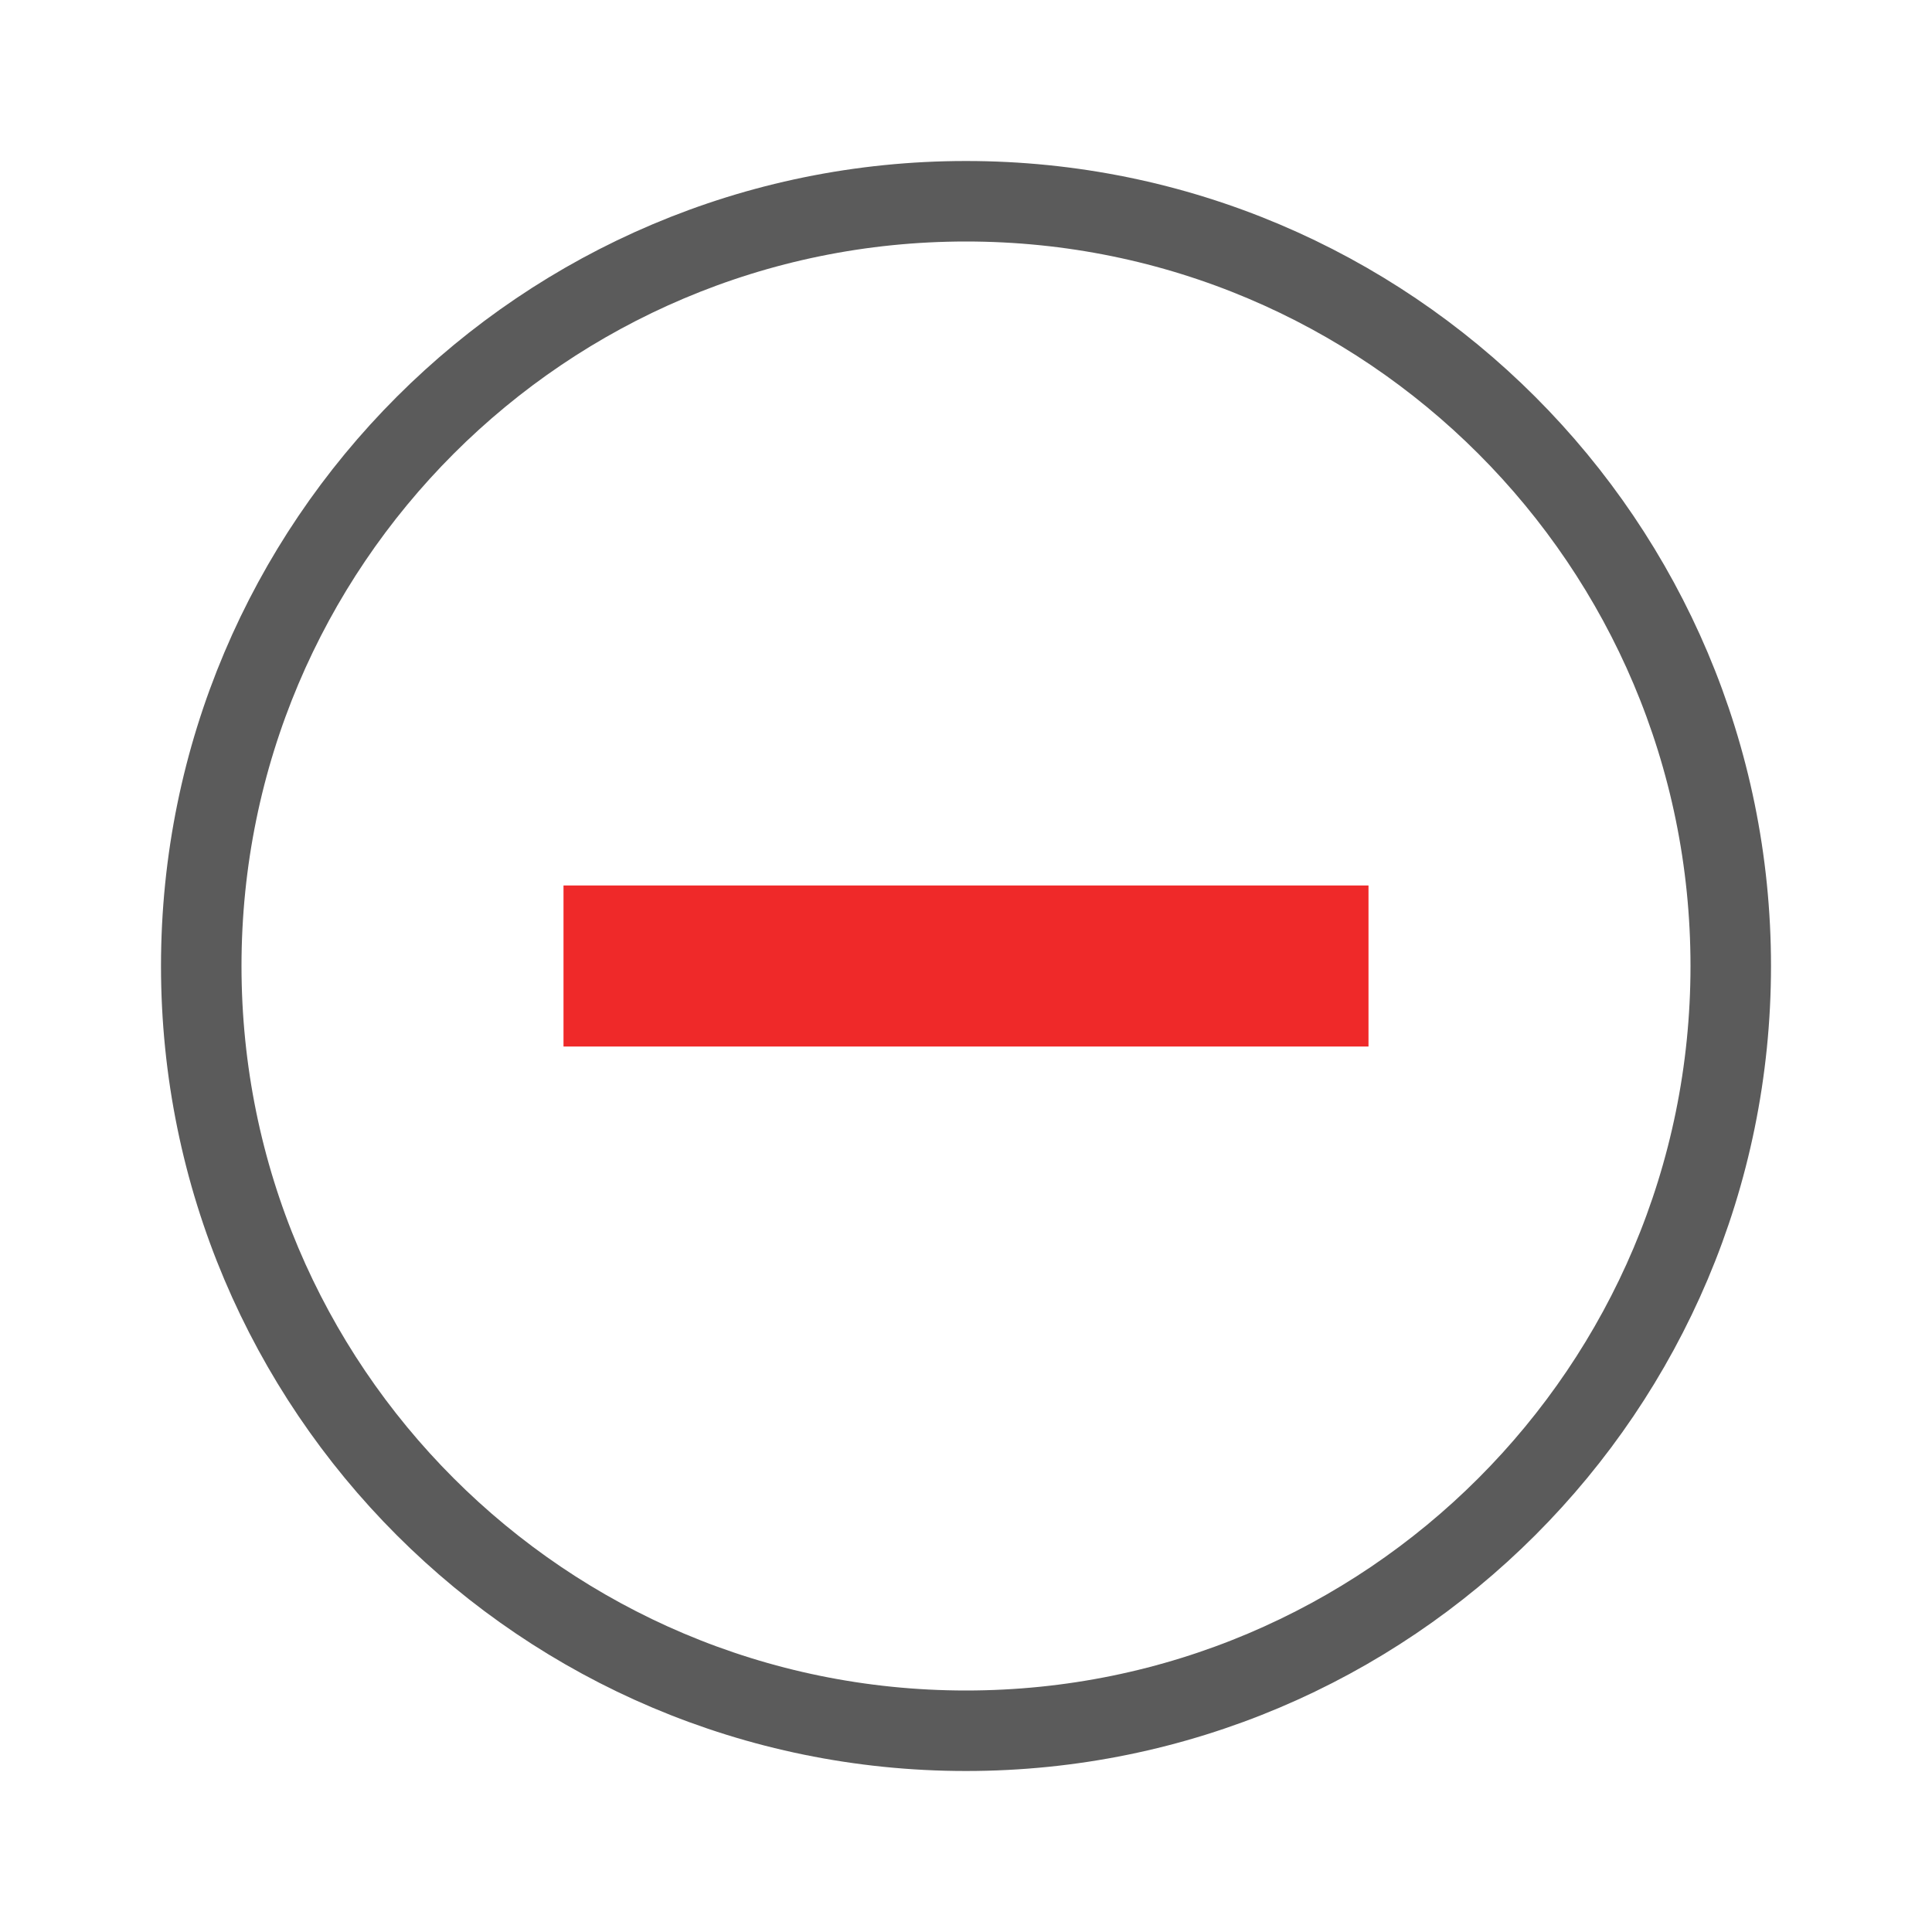
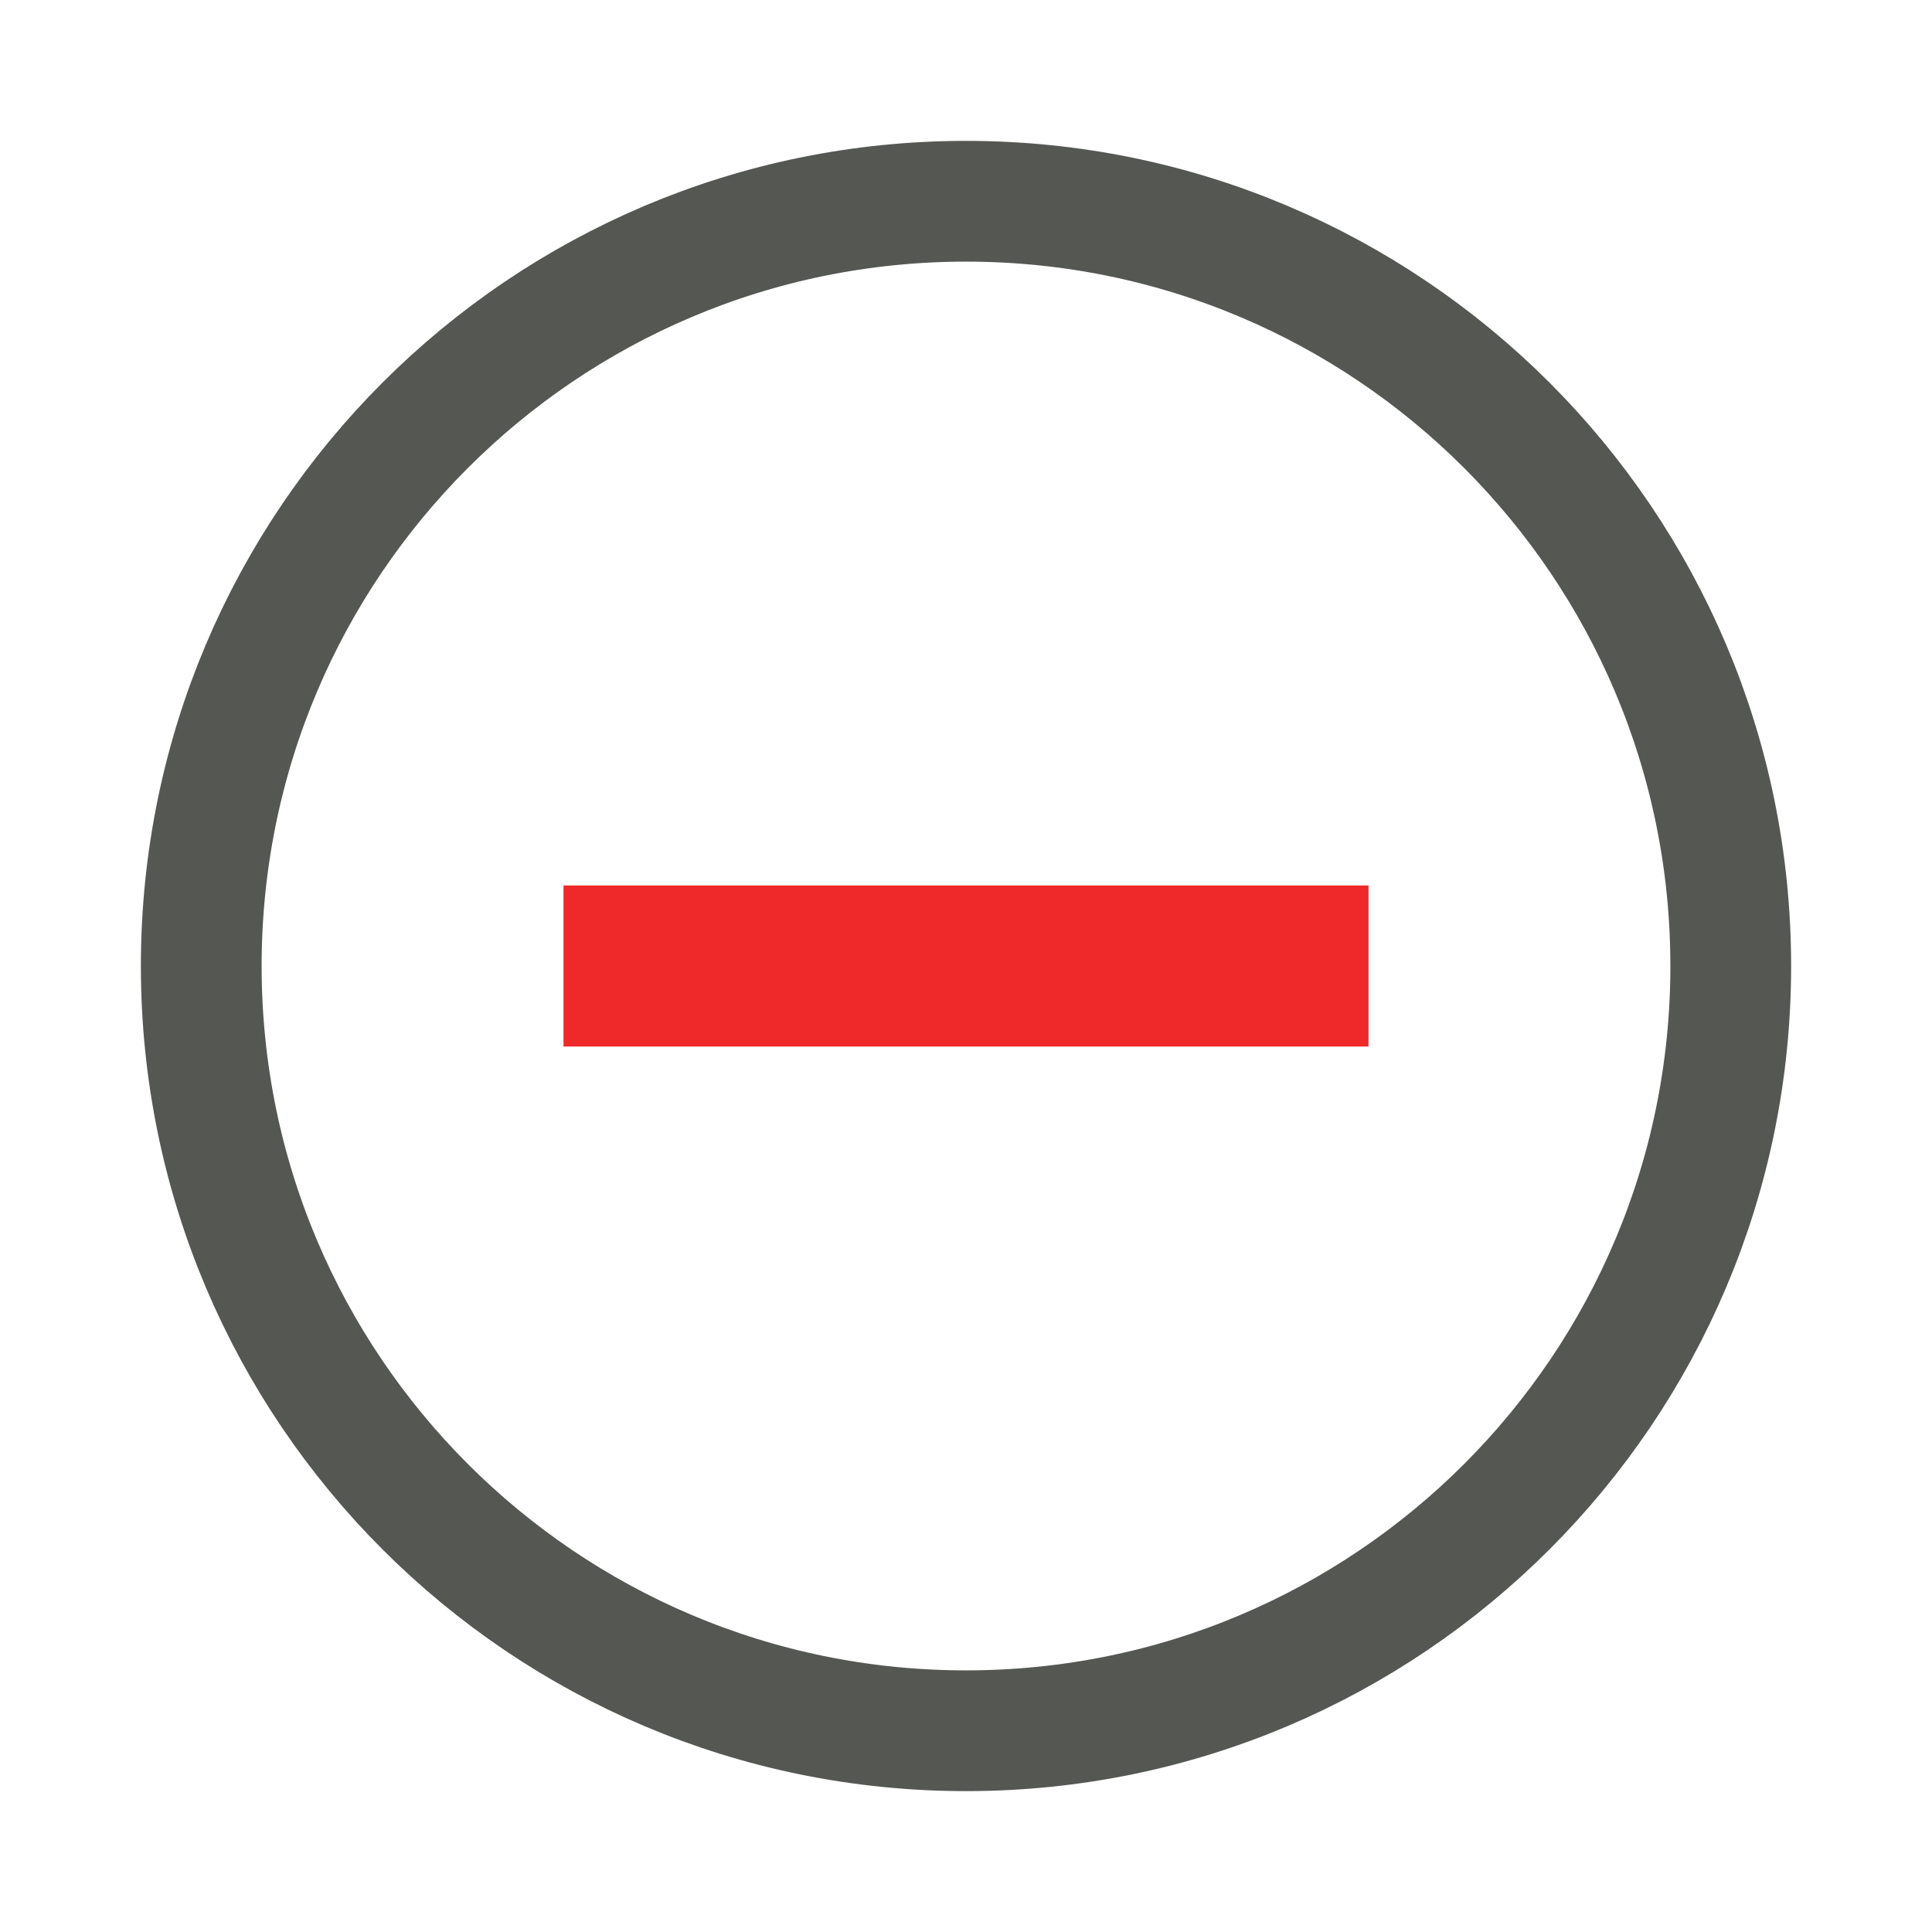
<svg xmlns="http://www.w3.org/2000/svg" width="24" height="24" viewBox="0 0 24 24" version="1.1" id="svg5" xml:space="preserve">
  <defs id="defs2" />
-   <g id="layer1" style="display:inline" />
  <g id="layer3">
-     <circle style="display:inline;fill:none;stroke:#5b5b5b;stroke-width:1;stroke-linejoin:round;stroke-dasharray:none;stroke-dashoffset:1;stroke-opacity:1;paint-order:fill markers stroke" id="path974" cx="12" cy="12" r="9.5" />
+     <circle style="display:inline;fill:none;stroke:#555753;stroke-width:1.5;stroke-linejoin:round;stroke-dasharray:none;stroke-dashoffset:1;stroke-opacity:1;paint-order:fill markers stroke" id="path974" cx="12" cy="12" r="9.5" />
    <path style="fill:#4e9a06;stroke:#ef2929;stroke-width:2;stroke-linejoin:round;stroke-dasharray:none;stroke-dashoffset:1;stroke-opacity:1;paint-order:fill markers stroke" d="M 7,12 H 17" id="path421" />
  </g>
</svg>
